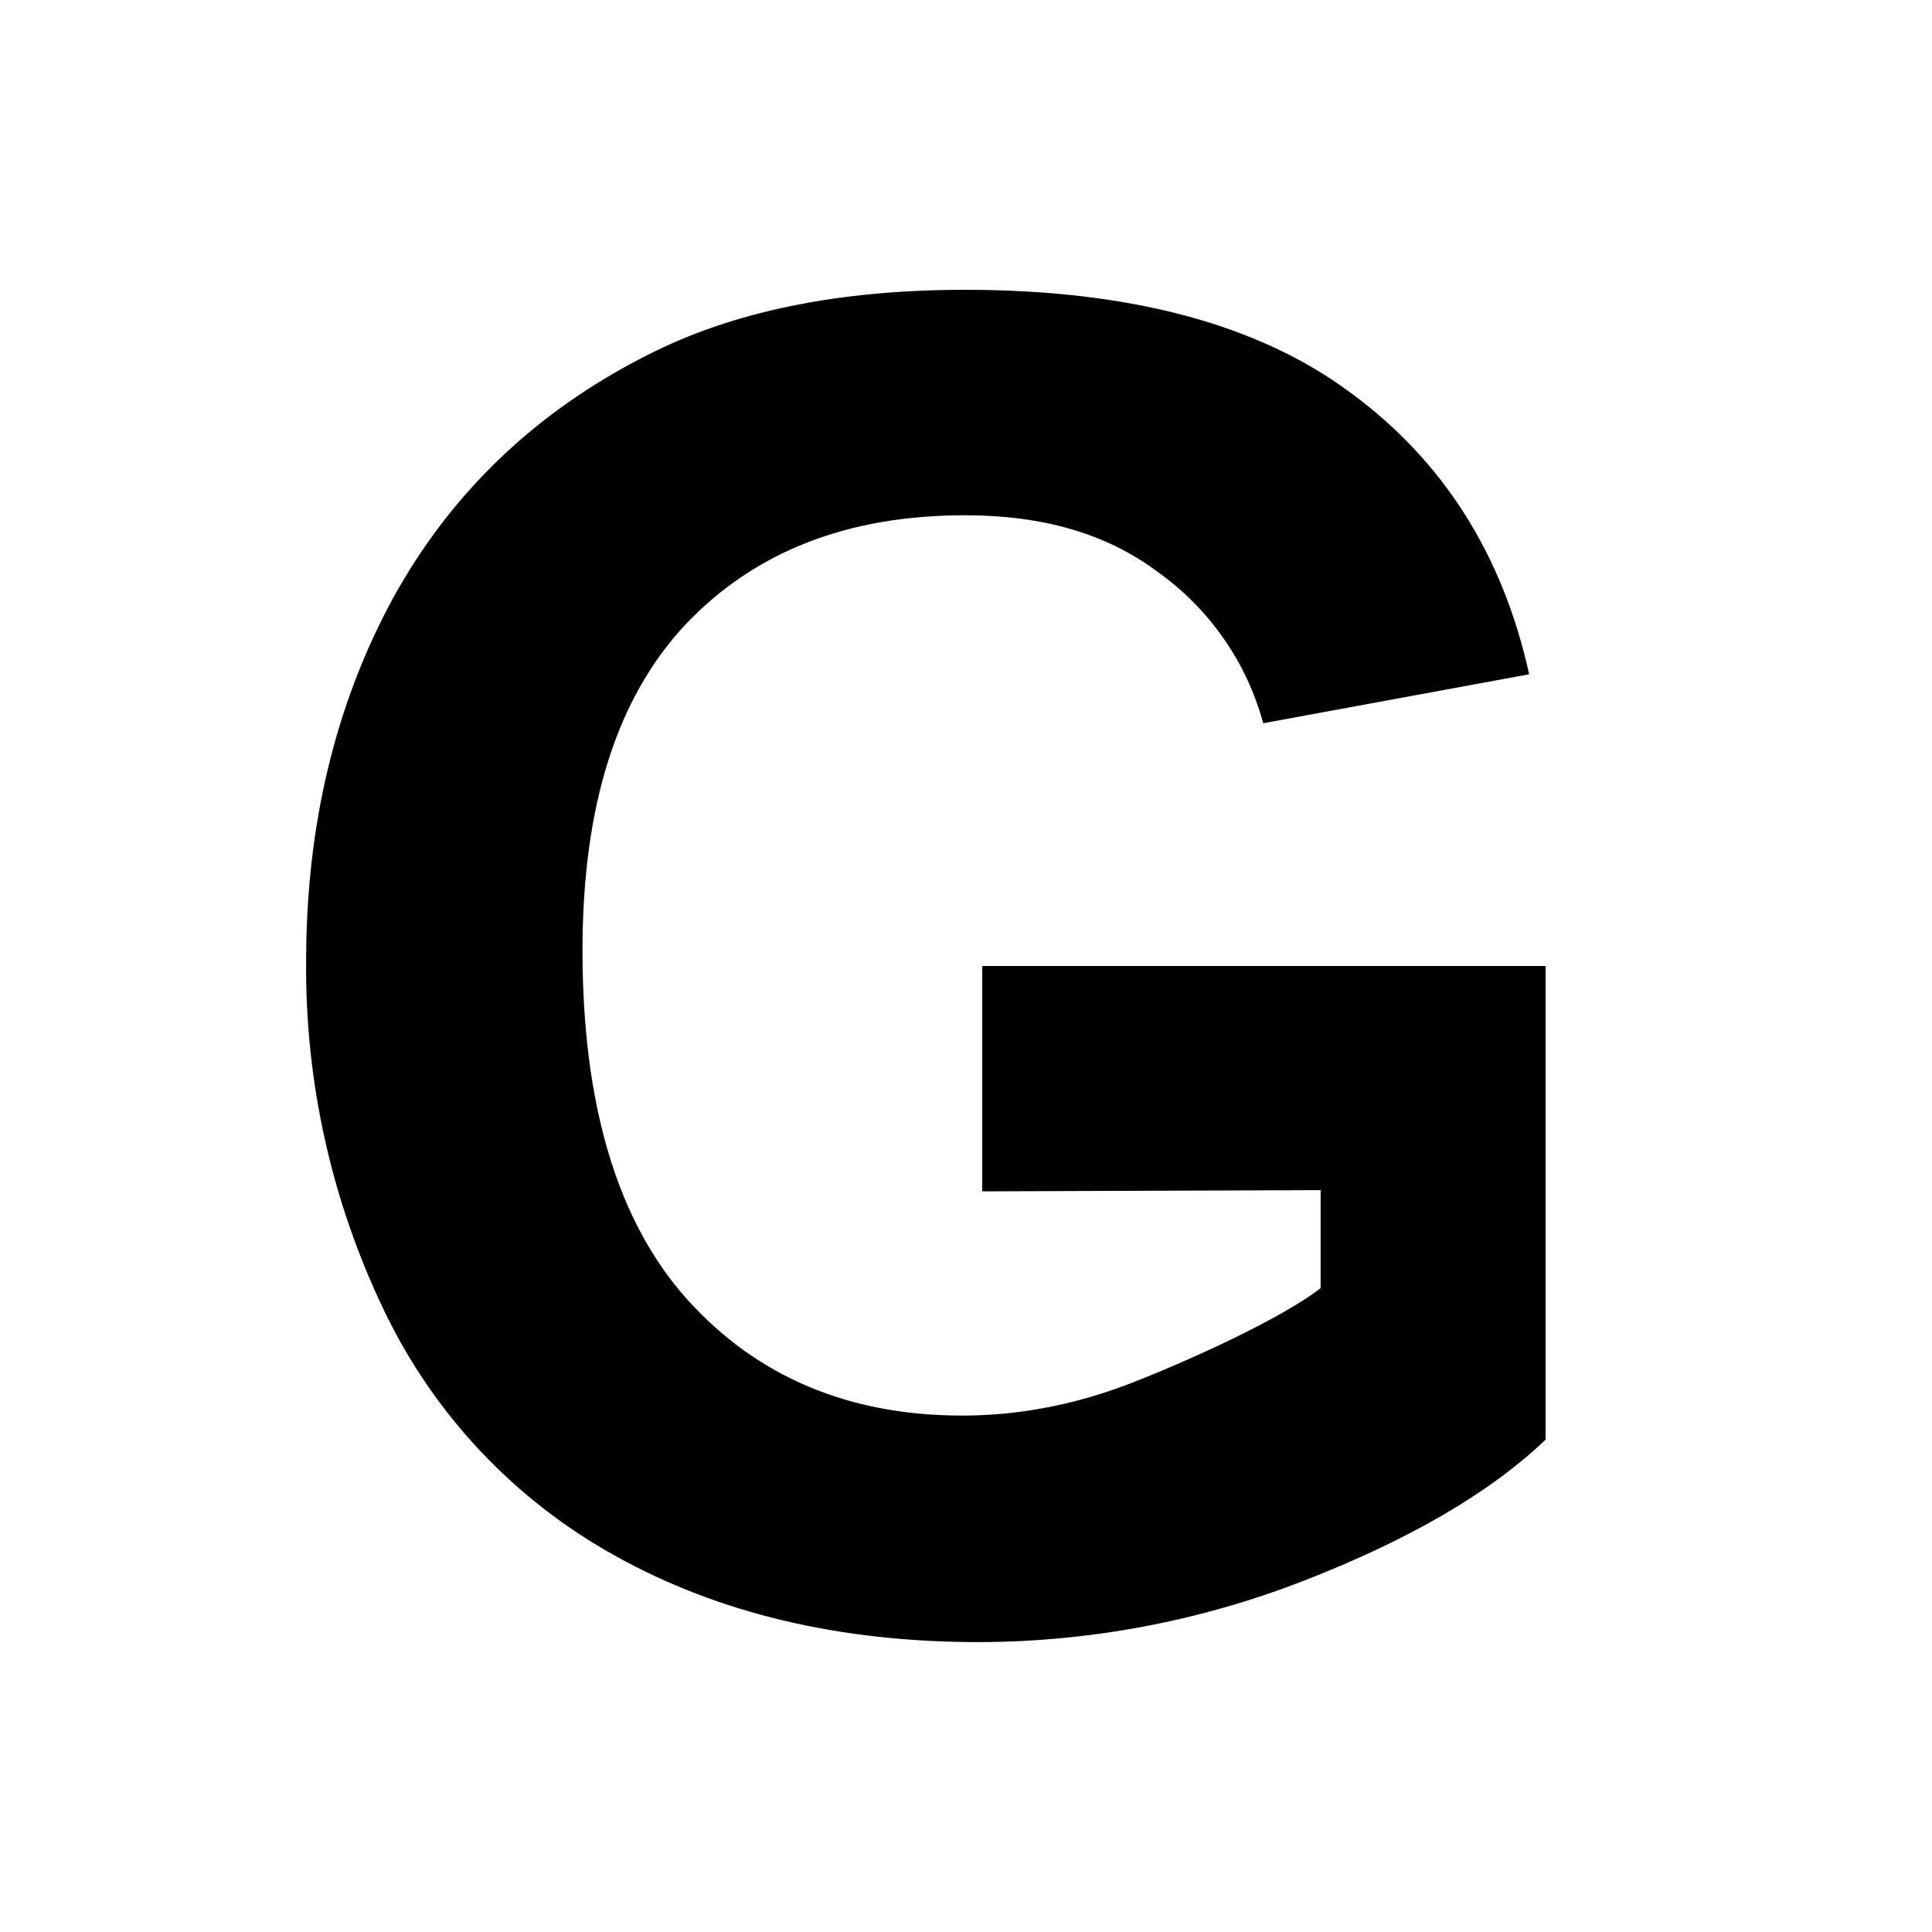
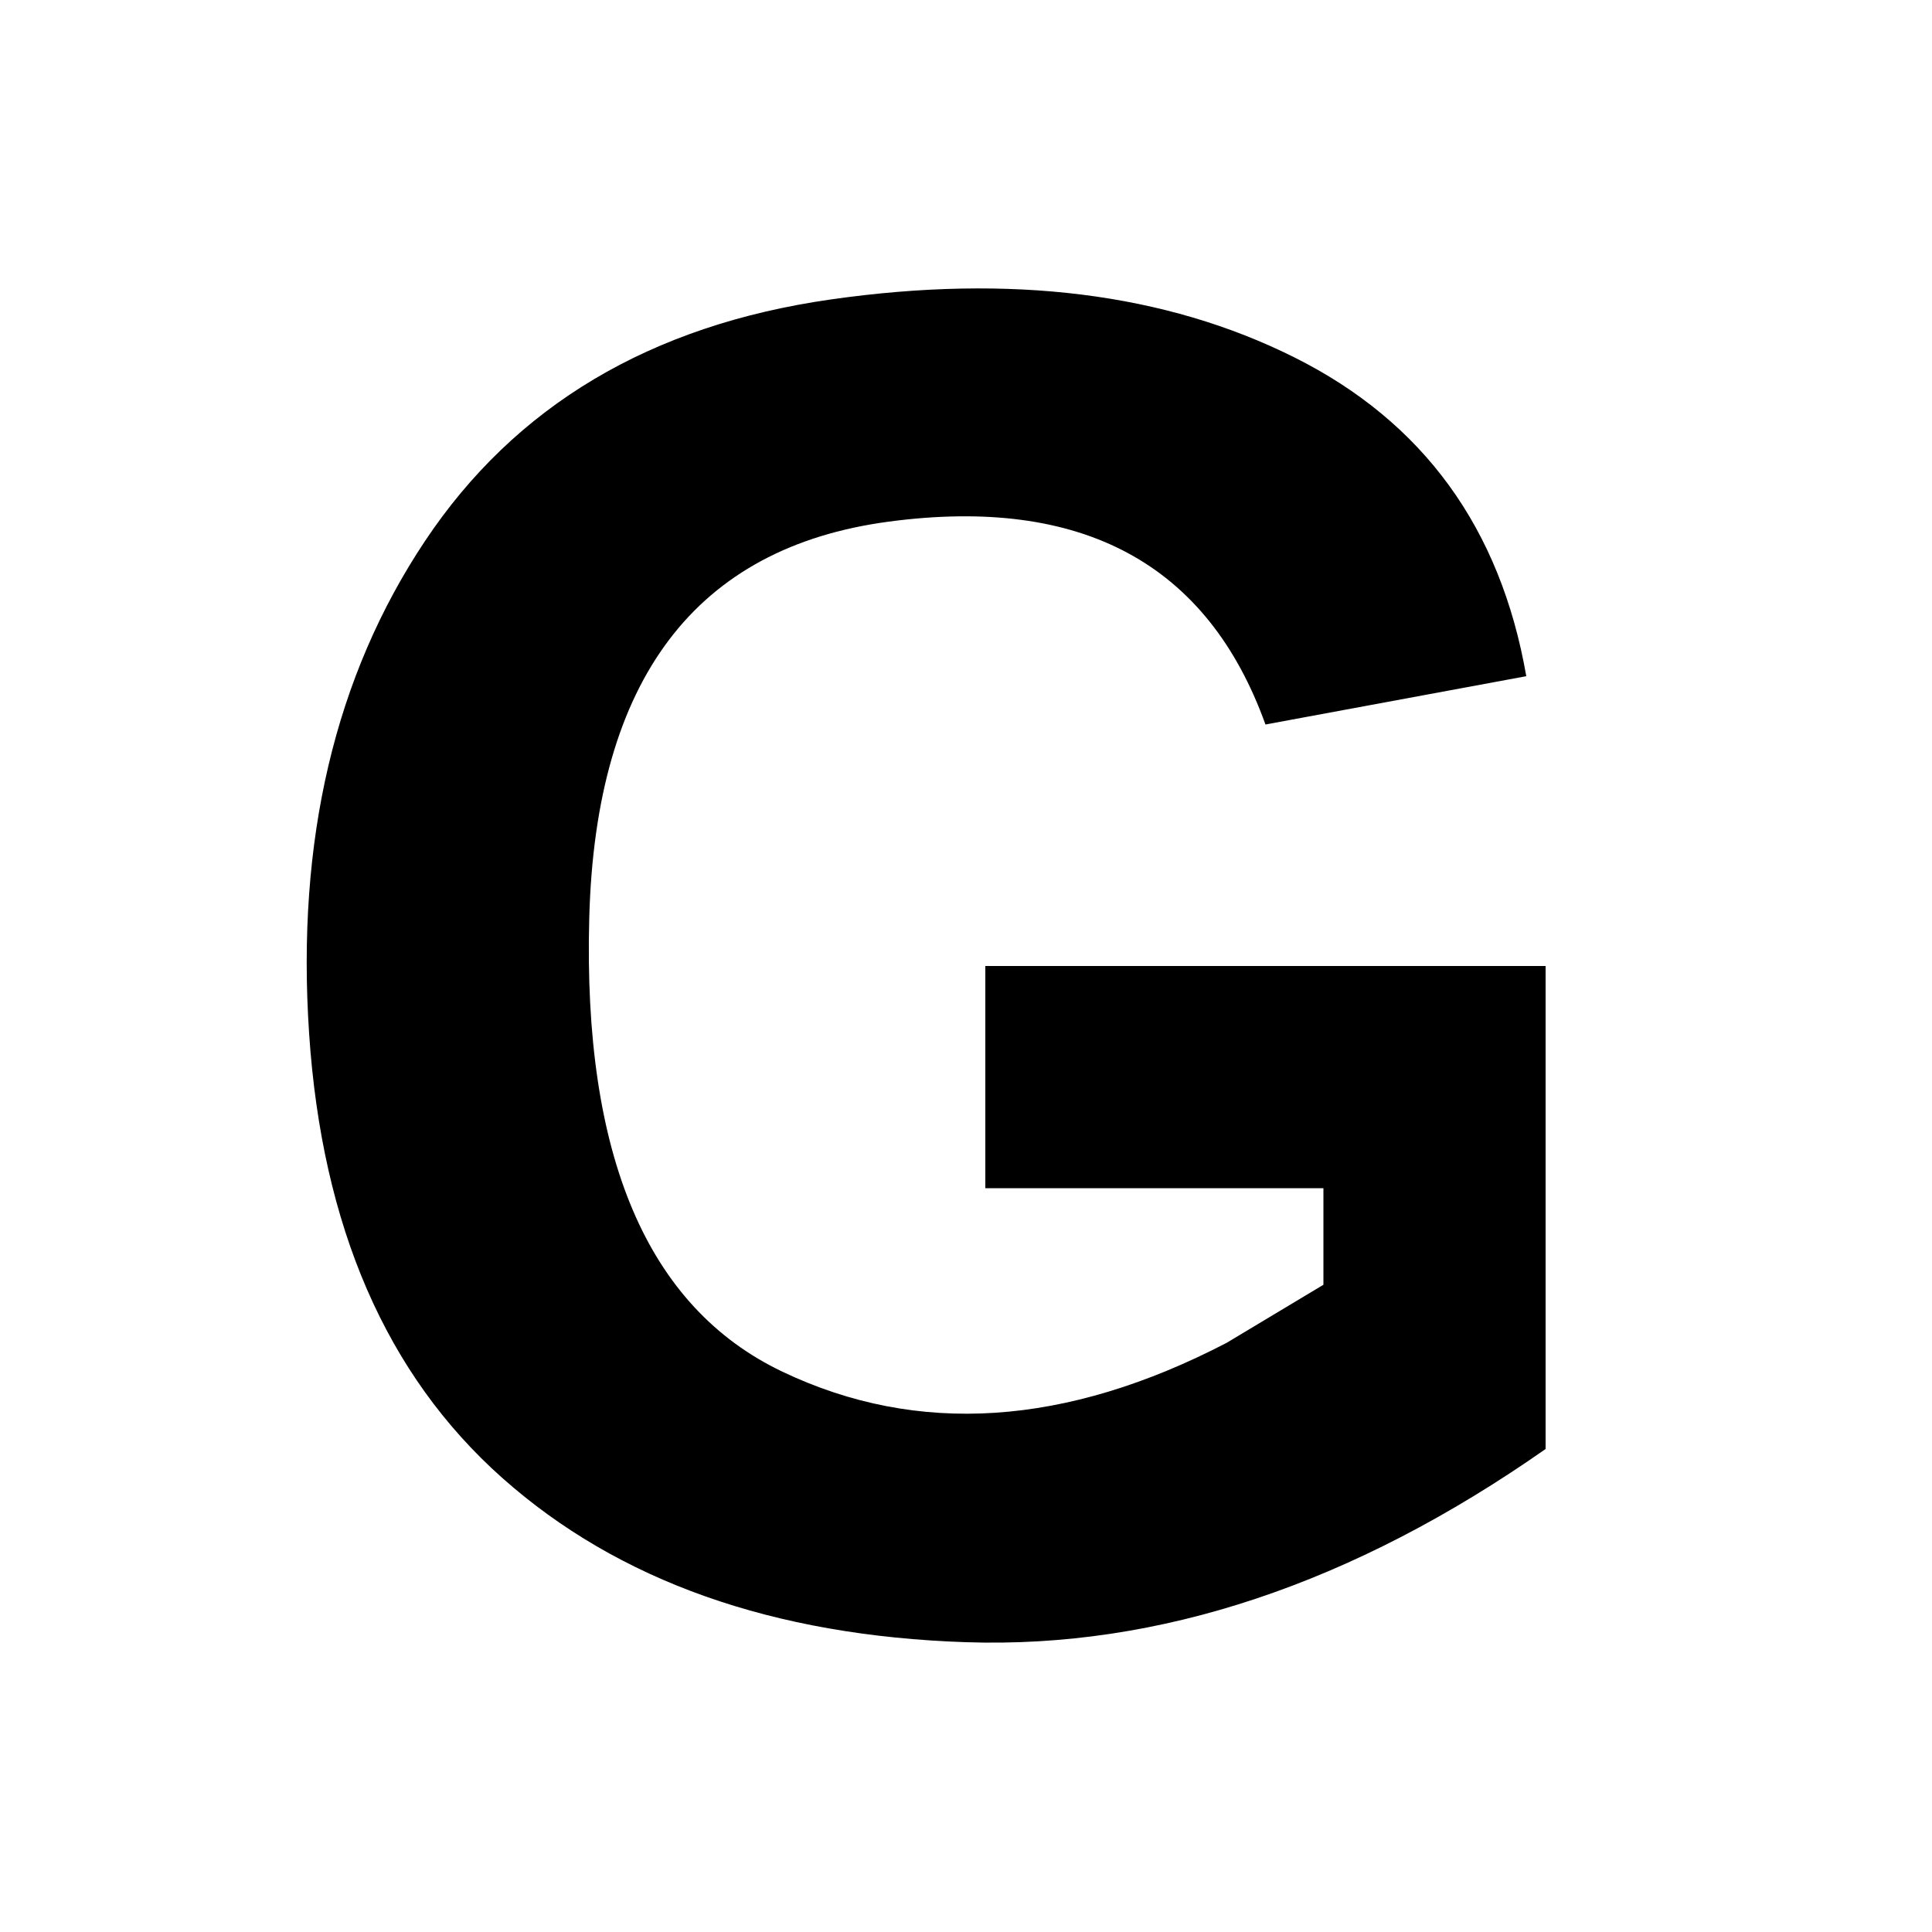
<svg xmlns="http://www.w3.org/2000/svg" width="20" height="20" viewBox="0 0 20 20">
-   <path d="M10.168 12.333V10H16v4.903c-.58.554-1.423 1.043-2.527 1.47a9.325 9.325 0 01-3.34.626c-1.435 0-2.687-.295-3.753-.887a5.725 5.725 0 01-2.405-2.548 8.175 8.175 0 01-.806-3.61c0-1.41.303-2.663.898-3.759.604-1.097 1.481-1.936 2.636-2.52C7.583 3.225 8.678 3 9.988 3c1.703 0 3.033.354 3.987 1.061.962.704 1.58 1.675 1.855 2.919l-2.753.507a2.838 2.838 0 00-1.097-1.57c-.53-.396-1.192-.583-1.99-.583-1.212 0-2.175.373-2.894 1.131-.711.759-1.066 1.878-1.066 3.372 0 1.603.362 2.81 1.085 3.616.723.801 1.673 1.201 2.846 1.201.58 0 1.16-.11 1.738-.332.59-.229 1.556-.665 1.972-.987V12.32" />
+   <path d="M13.7 13.3v-1h-3.5V10H16v5q-3 2.1-6 2t-4.8-1.7-2-4.6 1.2-5.1 4.2-2.5 4.8.6T15.8 7l-2.7.5Q12.2 5 9.2 5.4T6.1 9.5t2 4.7 4.6-.3z" />
</svg>
